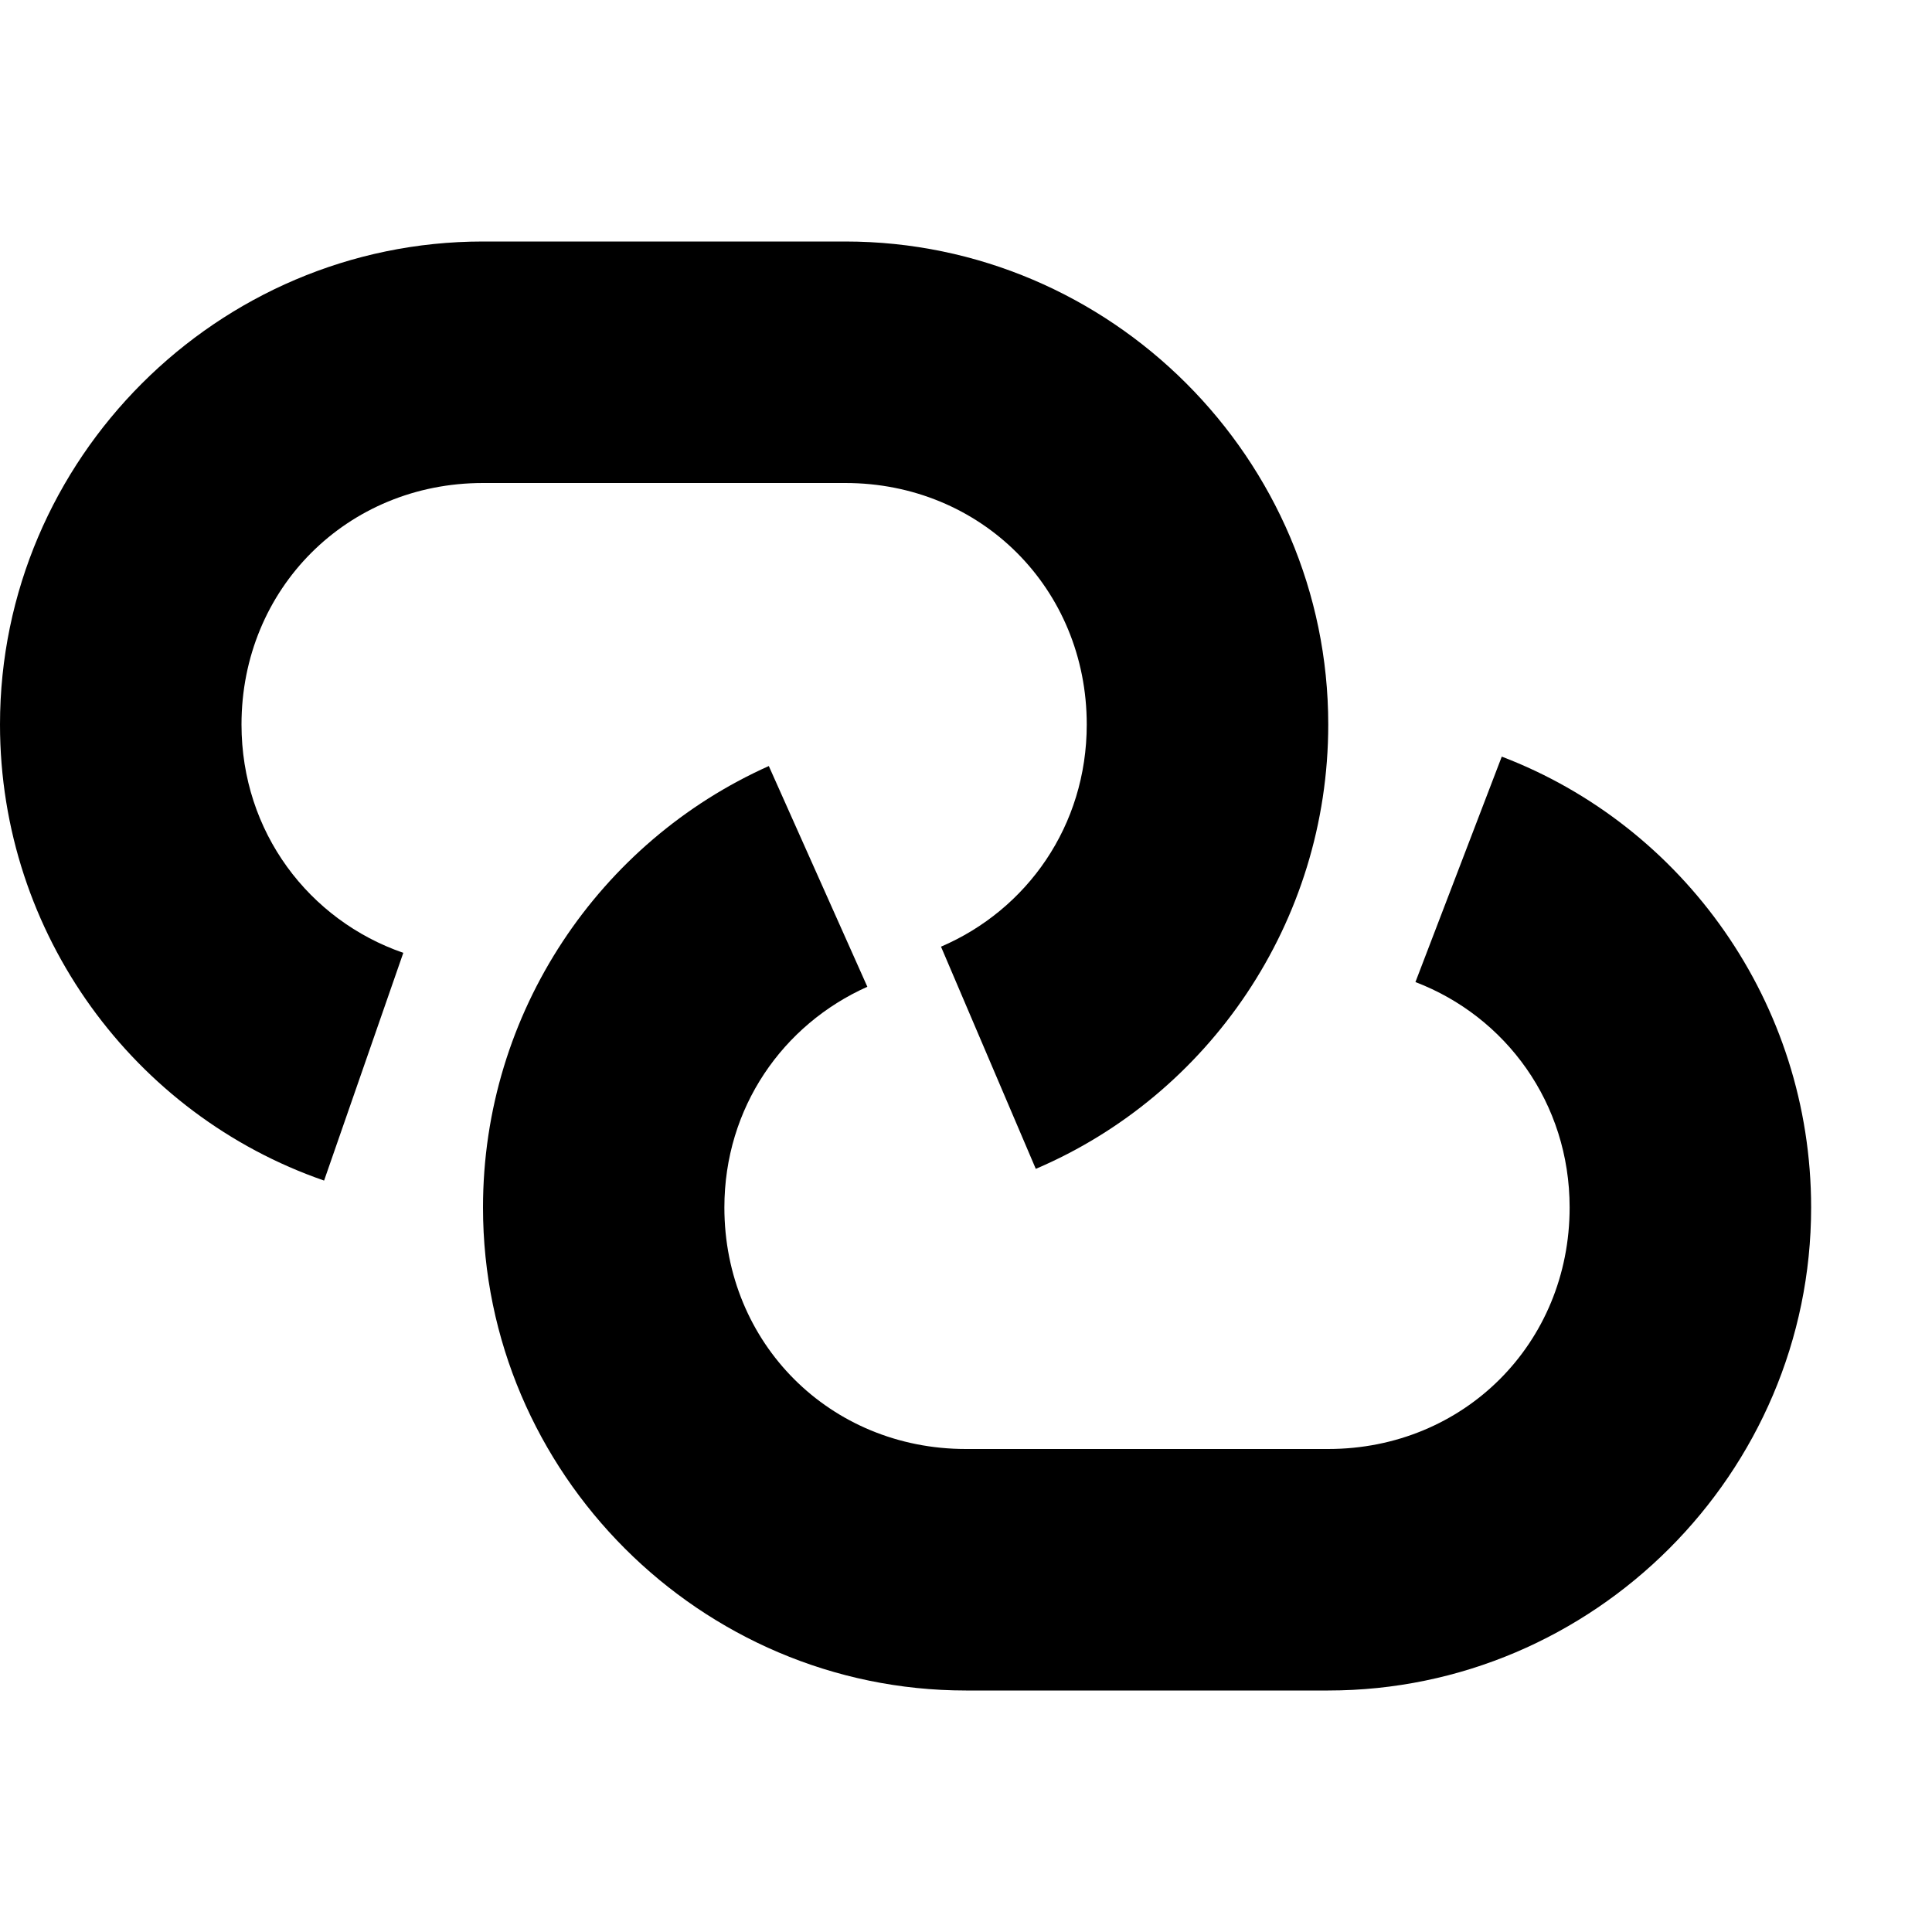
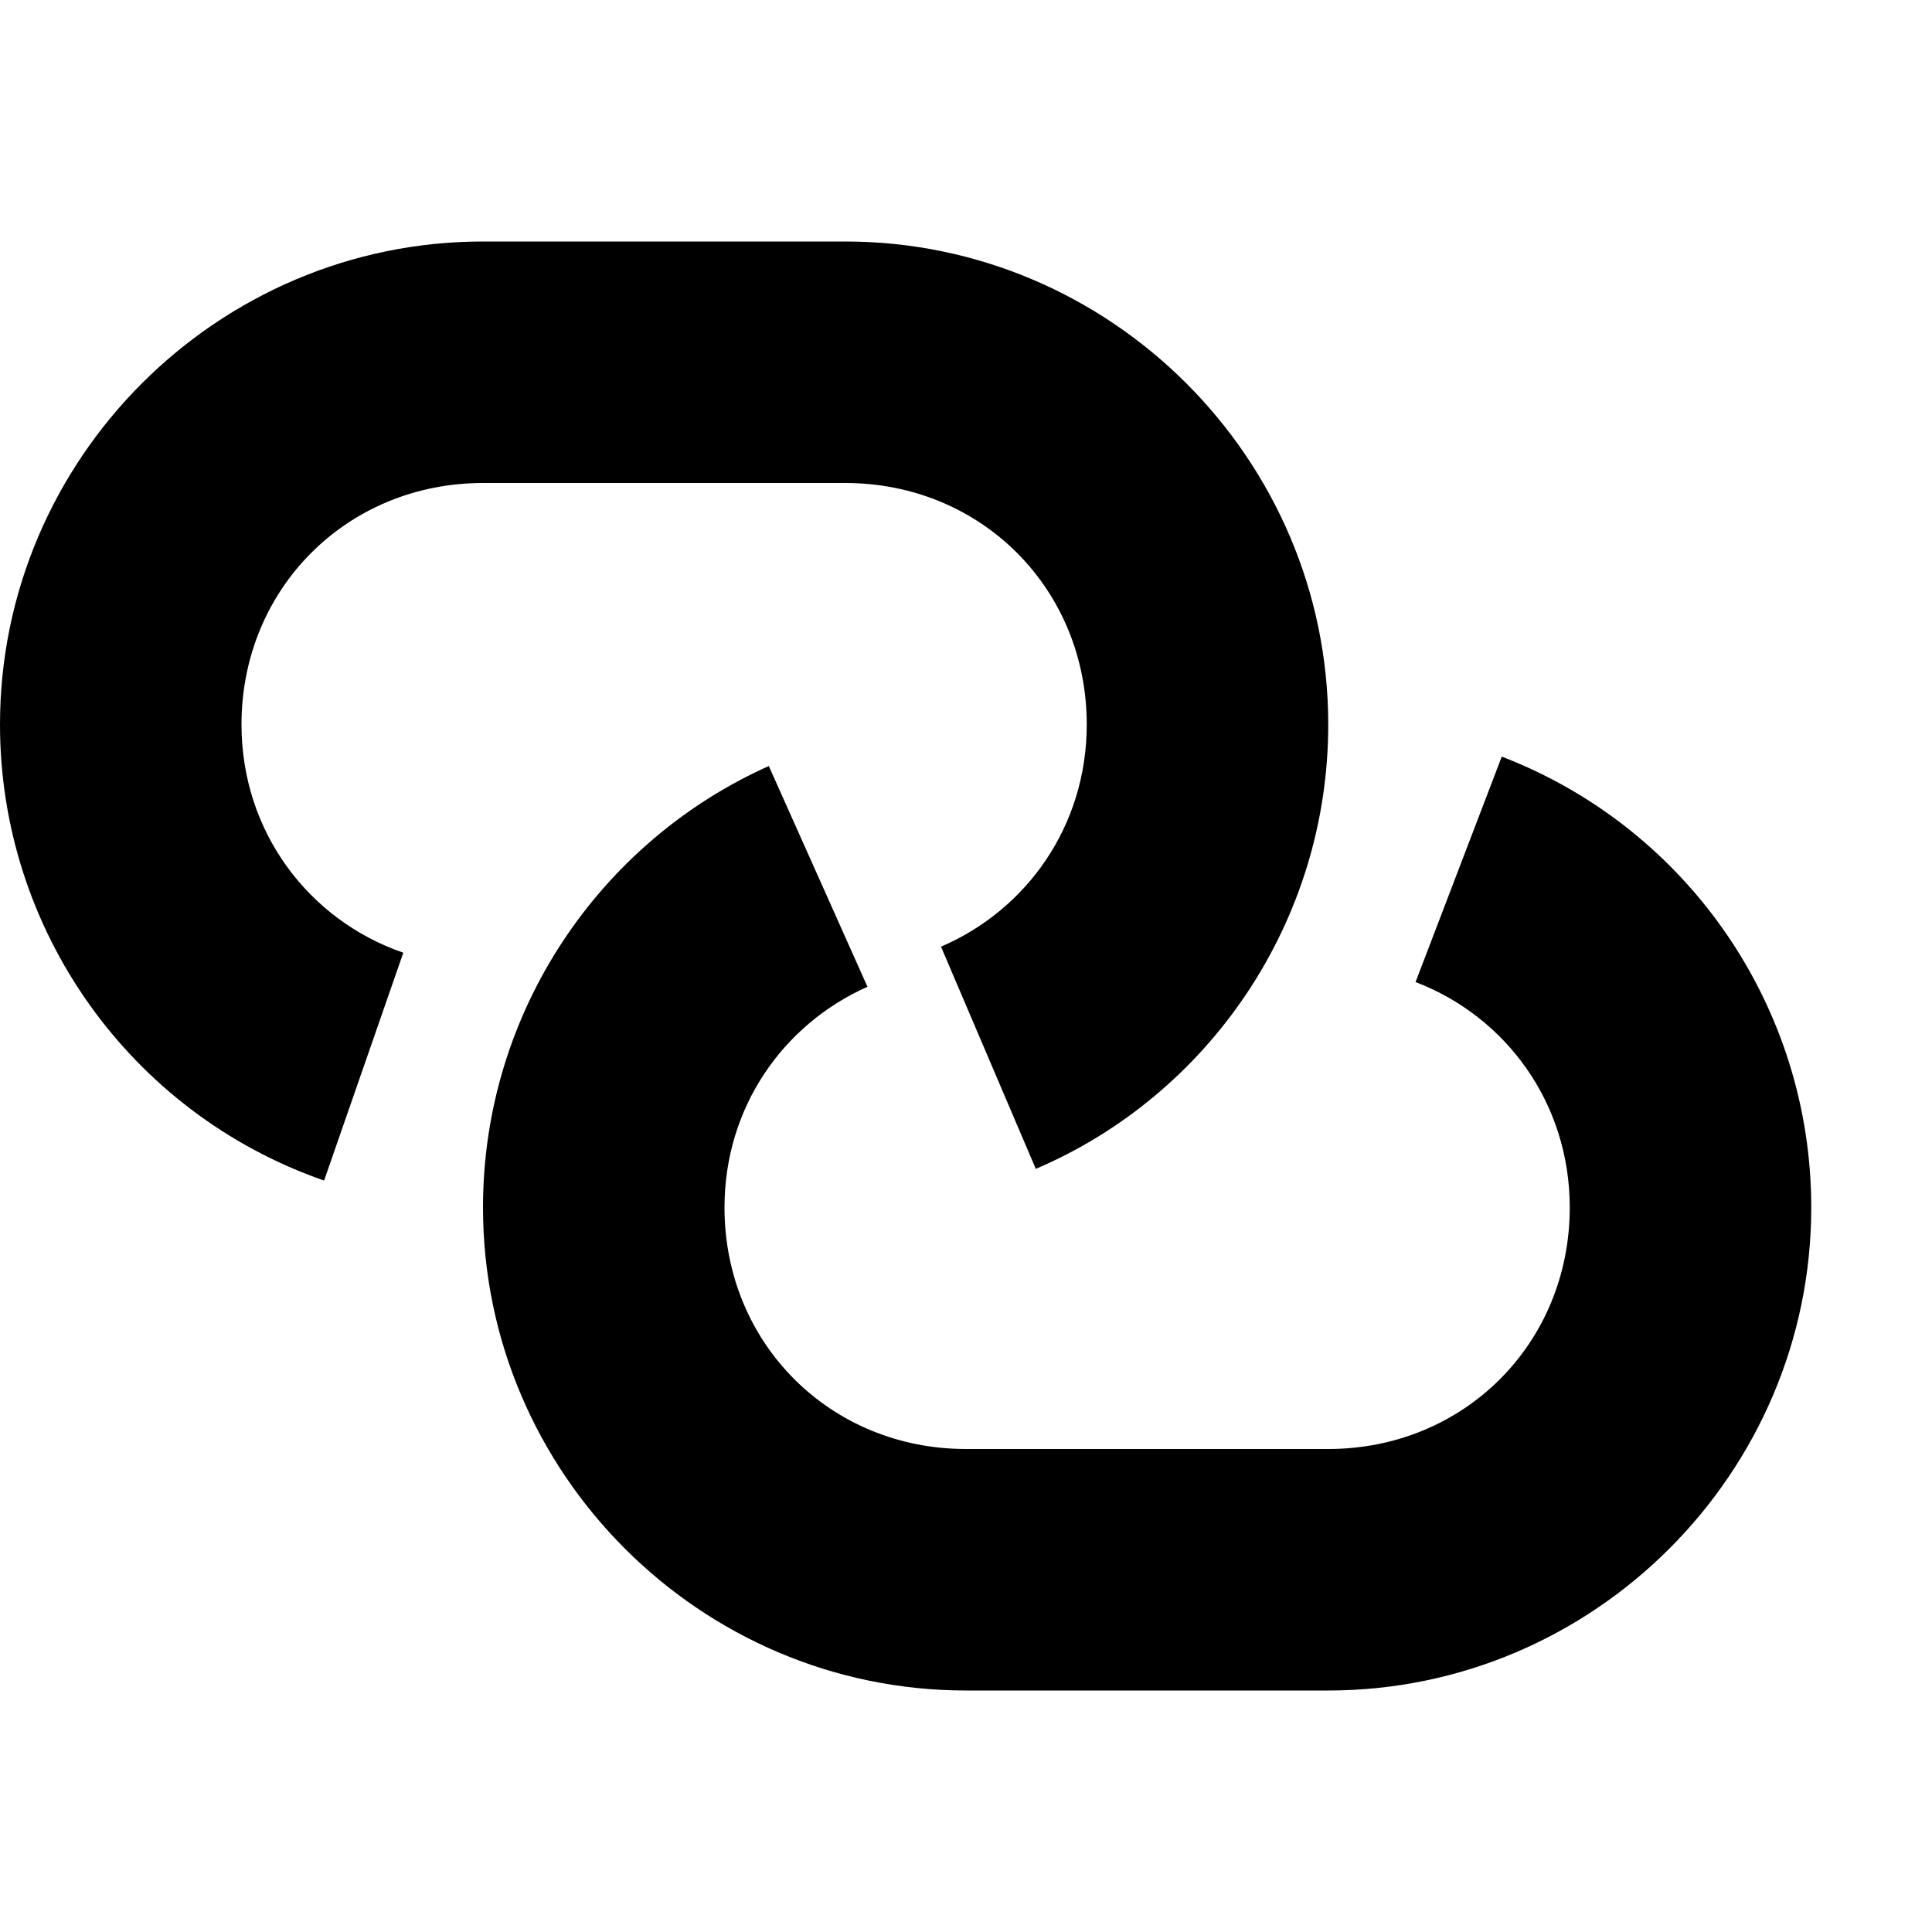
- <svg xmlns="http://www.w3.org/2000/svg" height="16px" viewBox="0 0 16 16" width="16px">
-   <path d="m 2.684 9.777 c -1.57 -0.543 -2.684 -2.039 -2.684 -3.777 c 0 -2.199 1.801 -4 4 -4 h 3 c 2.199 0 4 1.801 4 4 c 0 1.641 -0.992 3.07 -2.422 3.68 l -0.785 -1.84 c 0.711 -0.305 1.207 -1 1.207 -1.84 c 0 -1.125 -0.875 -2 -2 -2 h -3 c -1.125 0 -2 0.875 -2 2 c 0 0.891 0.559 1.621 1.34 1.891 z m 0 0" />
-   <path d="m 8 14 c -2.199 0 -4 -1.801 -4 -4 c 0 -1.621 0.969 -3.031 2.367 -3.656 l 0.816 1.828 c -0.699 0.312 -1.184 1 -1.184 1.828 c 0 1.125 0.875 2 2 2 h 3 c 1.125 0 2 -0.875 2 -2 c 0 -0.867 -0.531 -1.582 -1.277 -1.867 l 0.715 -1.867 c 1.504 0.574 2.562 2.039 2.562 3.734 c 0 2.199 -1.801 4 -4 4 z m 0 0" />
+ <svg xmlns="http://www.w3.org/2000/svg" width="16" height="16">
+   <path d="M2.684 9.777A3.998 3.998 0 0 1 0 6c0-2.2 1.8-4 4-4h3c2.2 0 4 1.8 4 4 0 1.64-.992 3.07-2.422 3.68l-.785-1.84C8.503 7.535 9 6.84 9 6c0-1.125-.875-2-2-2H4c-1.125 0-2 .875-2 2 0 .89.559 1.621 1.34 1.89zm0 0" />
+   <path d="M8 14c-2.2 0-4-1.8-4-4 0-1.621.969-3.031 2.367-3.656l.817 1.828C6.484 8.484 6 9.172 6 10c0 1.125.875 2 2 2h3c1.125 0 2-.875 2-2 0-.867-.531-1.582-1.277-1.867l.714-1.867A3.999 3.999 0 0 1 15 10c0 2.2-1.8 4-4 4zm0 0" />
</svg>
